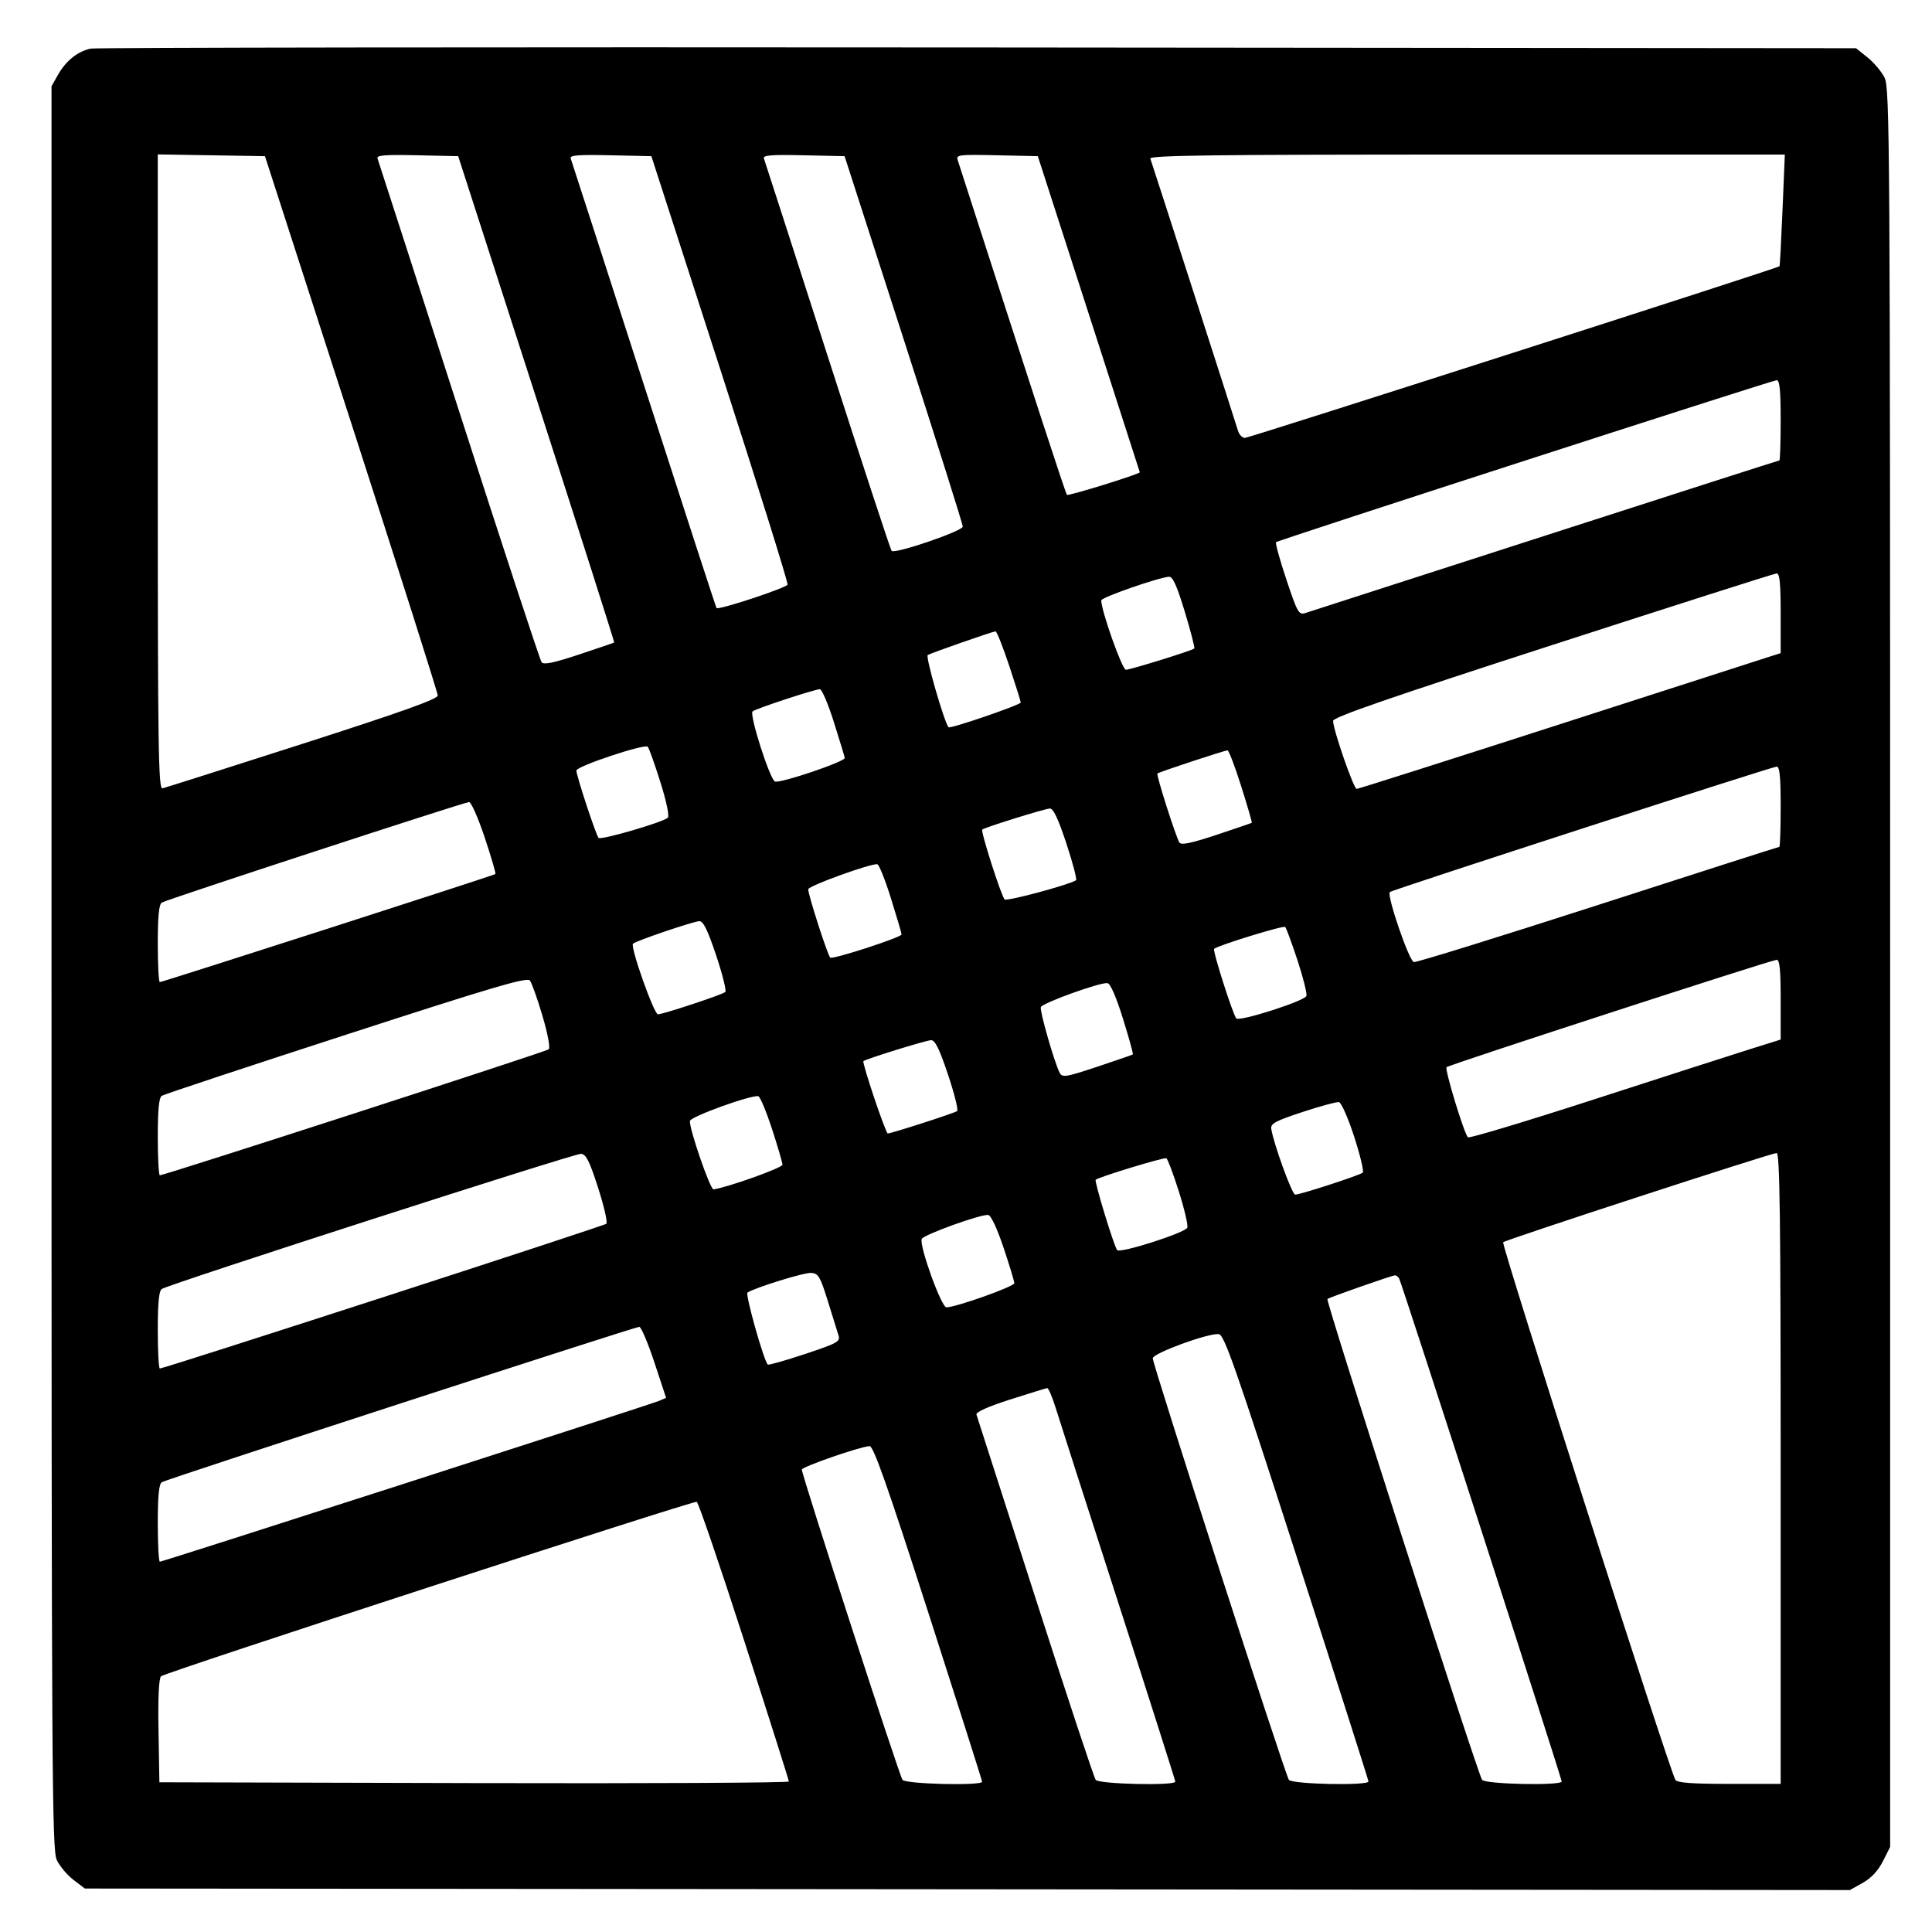
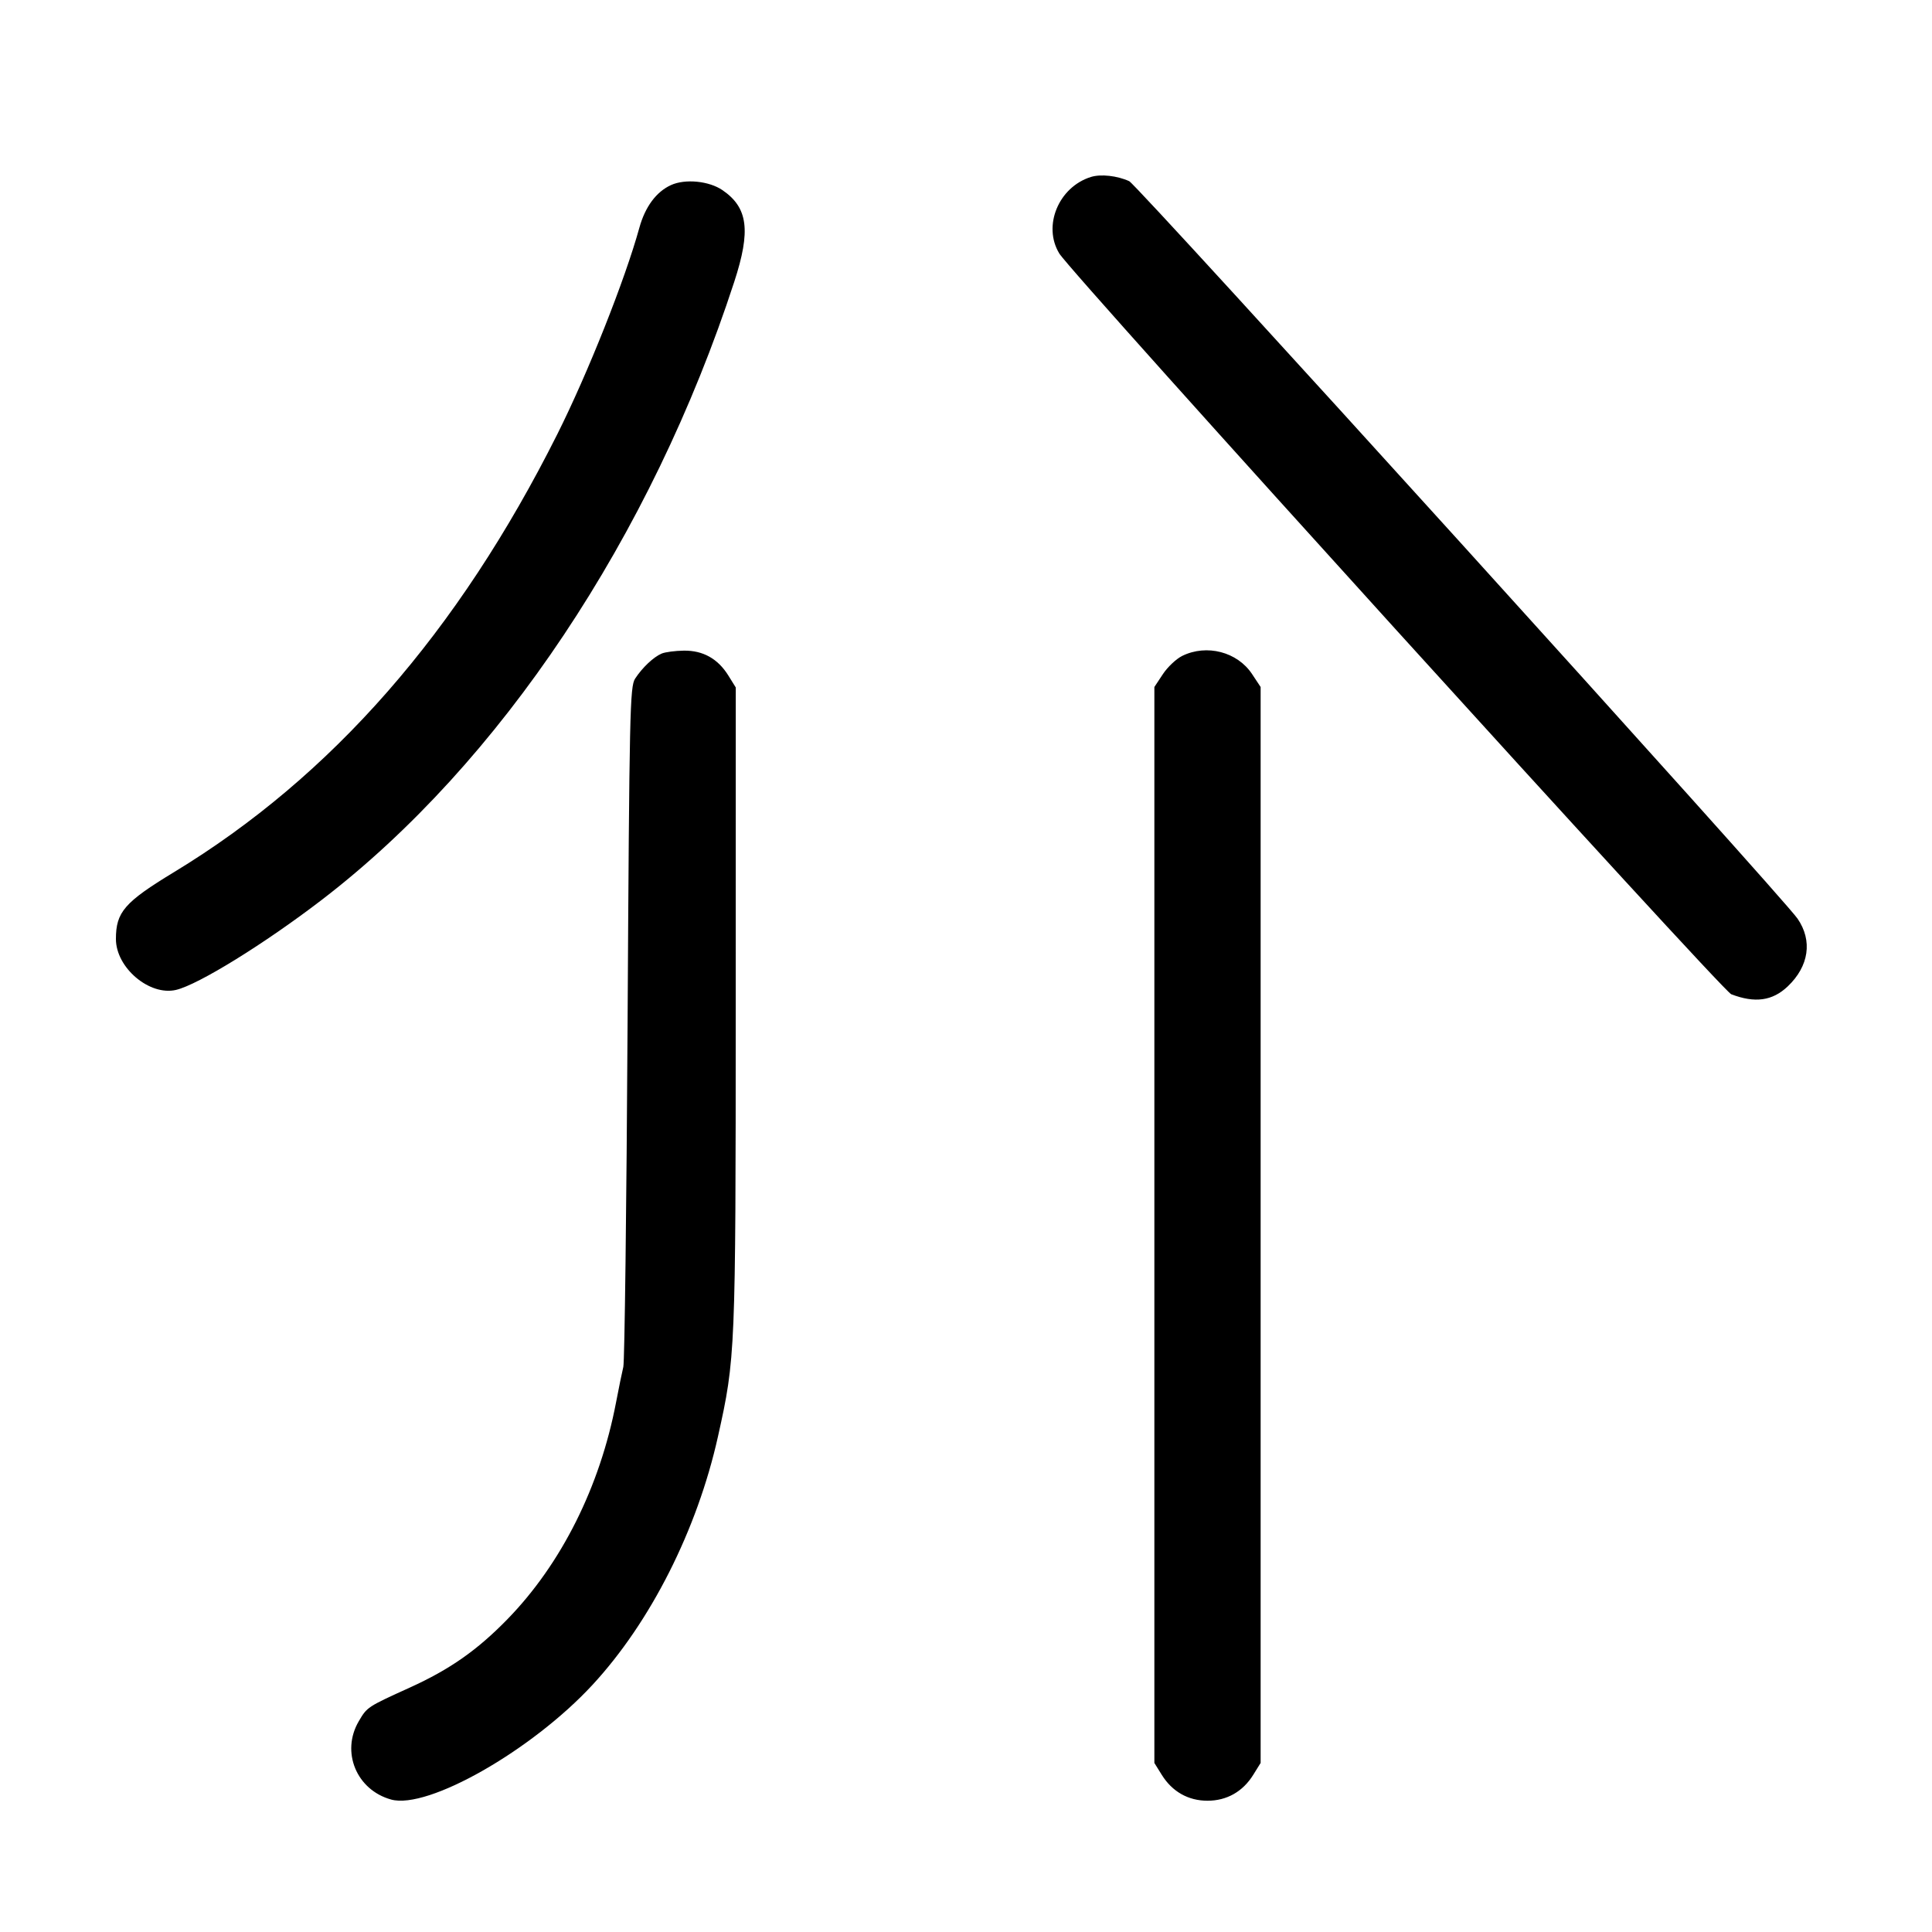
<svg xmlns="http://www.w3.org/2000/svg" width="1000" height="1000" viewBox="0 0 1000 1000" version="1.1" id="svg5">
-   <path d="M46.989 25.157 C 40.310 26.523,34.197 31.379,30.113 38.560 L 26.667 44.621 26.667 500.808 C 26.667 920.246,26.887 957.460,29.401 962.759 C 30.905 965.928,34.784 970.542,38.021 973.011 L 43.907 977.500 500.704 977.894 L 957.500 978.289 964.167 974.554 C 968.556 972.095,972.114 968.282,974.583 963.390 L 978.333 955.960 978.331 500.897 C 978.328 70.950,978.167 45.518,975.414 40.119 C 973.811 36.975,969.839 32.279,966.586 29.682 L 960.671 24.961 506.250 24.564 C 256.318 24.345,49.651 24.612,46.989 25.157 M181.859 219.167 C 206.453 295.250,226.582 358.625,226.591 360.000 C 226.602 361.829,207.802 368.541,156.574 385.000 C 118.056 397.375,85.445 407.742,84.104 408.039 C 81.978 408.509,81.667 387.576,81.667 244.249 L 81.667 79.919 109.405 80.376 L 137.143 80.833 181.859 219.167 M277.728 206.547 C 300.040 275.689,318.117 332.396,317.898 332.562 C 317.679 332.729,309.474 335.529,299.665 338.784 C 286.534 343.142,281.434 344.193,280.330 342.769 C 279.506 341.704,260.241 283.083,237.518 212.500 C 214.796 141.917,195.845 83.206,195.404 82.032 C 194.774 80.352,199.134 79.997,215.882 80.365 L 237.161 80.833 277.728 206.547 M372.709 190.833 C 392.266 251.333,407.986 301.628,407.641 302.599 C 407.037 304.302,371.955 315.880,370.879 314.732 C 370.587 314.421,353.665 262.417,333.274 199.167 C 312.883 135.917,295.840 83.206,295.401 82.032 C 294.774 80.352,299.134 79.997,315.878 80.365 L 337.151 80.833 372.709 190.833 M467.747 175.617 C 484.569 227.748,498.333 271.371,498.333 272.557 C 498.333 274.863,463.239 286.863,461.505 285.150 C 460.958 284.609,446.041 239.167,428.356 184.167 C 410.671 129.167,395.842 83.206,395.403 82.032 C 394.774 80.352,399.134 79.997,415.882 80.365 L 437.160 80.833 467.747 175.617 M563.548 162.500 C 578.054 207.417,589.940 244.292,589.961 244.446 C 590.086 245.344,552.968 256.857,552.252 256.141 C 551.550 255.439,536.468 209.227,495.701 82.866 C 494.811 80.110,496.254 79.932,515.959 80.366 L 537.175 80.833 563.548 162.500 M922.628 108.728 C 921.971 124.528,921.267 137.622,921.064 137.825 C 920.057 138.832,646.496 226.667,644.366 226.667 C 643.005 226.667,641.389 224.979,640.775 222.917 C 639.271 217.869,596.385 84.725,595.411 82.083 C 594.800 80.426,628.263 80.000,759.233 80.000 L 923.823 80.000 922.628 108.728 M921.667 217.500 C 921.667 228.958,921.365 238.333,920.996 238.333 C 920.627 238.333,866.065 255.850,799.746 277.258 C 733.427 298.667,677.550 316.695,675.575 317.321 C 672.260 318.370,671.510 317.035,665.819 299.957 C 662.428 289.782,660.020 281.092,660.466 280.645 C 661.518 279.593,916.839 196.977,919.583 196.800 C 921.146 196.700,921.667 201.873,921.667 217.500 M921.667 317.371 L 921.667 338.075 916.250 339.782 C 913.271 340.721,864.230 356.530,807.270 374.912 C 750.309 393.294,703.031 408.333,702.207 408.333 C 700.654 408.333,690.000 377.605,690.000 373.126 C 690.000 371.240,719.167 361.146,803.750 333.760 C 866.313 313.503,918.438 296.871,919.583 296.798 C 921.145 296.700,921.667 301.848,921.667 317.371 M613.267 316.695 C 616.328 326.795,618.532 335.336,618.166 335.676 C 617.006 336.754,585.059 346.667,582.745 346.667 C 580.850 346.667,570.000 316.095,570.000 310.757 C 570.000 309.224,599.561 298.919,605.101 298.520 C 607.010 298.383,609.185 303.223,613.267 316.695 M522.362 344.586 C 525.646 354.442,528.333 363.005,528.333 363.615 C 528.333 364.836,491.758 377.371,490.963 376.423 C 488.685 373.706,478.928 339.829,480.198 339.044 C 481.886 338.001,513.353 327.012,515.279 326.793 C 515.891 326.724,519.078 334.731,522.362 344.586 M431.609 373.750 C 434.573 383.146,437.111 391.490,437.249 392.292 C 437.573 394.174,403.892 405.571,401.133 404.512 C 398.505 403.504,387.752 369.885,389.526 368.223 C 390.966 366.874,421.385 356.841,424.360 356.734 C 425.384 356.697,428.646 364.354,431.609 373.750 M341.762 404.667 C 344.926 414.719,346.544 422.423,345.666 423.254 C 343.187 425.603,310.975 434.985,309.819 433.695 C 308.444 432.161,298.333 401.470,298.333 398.829 C 298.333 396.637,333.495 384.906,335.263 386.507 C 335.866 387.053,338.791 395.225,341.762 404.667 M642.441 406.944 C 645.683 417.180,648.147 425.699,647.917 425.876 C 647.688 426.053,639.446 428.871,629.603 432.138 C 616.606 436.452,611.370 437.543,610.480 436.123 C 608.601 433.126,598.375 401.069,599.075 400.370 C 599.806 399.638,633.631 388.469,635.358 388.389 C 636.013 388.358,639.200 396.708,642.441 406.944 M921.667 417.500 C 921.667 428.958,921.357 438.333,920.979 438.333 C 920.600 438.333,878.426 451.855,827.259 468.381 C 776.092 484.908,733.140 498.220,731.811 497.964 C 729.351 497.490,717.676 463.445,719.381 461.720 C 720.466 460.622,916.701 396.991,919.583 396.803 C 921.146 396.701,921.667 401.872,921.667 417.500 M250.868 433.438 C 254.247 443.579,256.747 452.116,256.423 452.408 C 255.655 453.100,84.100 508.333,82.719 508.333 C 82.140 508.333,81.667 499.378,81.667 488.432 C 81.667 474.391,82.277 468.133,83.741 467.182 C 86.082 465.660,239.760 415.381,242.779 415.149 C 243.849 415.067,247.489 423.297,250.868 433.438 M551.981 436.660 C 555.311 446.740,557.540 455.283,556.934 455.645 C 552.729 458.157,521.013 466.659,519.987 465.550 C 518.173 463.587,507.506 430.265,508.415 429.397 C 509.549 428.313,540.456 418.674,543.380 418.492 C 545.184 418.379,547.689 423.671,551.981 436.660 M461.204 465.129 C 464.190 474.683,466.641 483.025,466.650 483.666 C 466.671 485.142,431.316 496.647,429.744 495.675 C 428.539 494.930,418.333 463.286,418.333 460.295 C 418.333 458.543,451.264 446.637,454.136 447.351 C 455.037 447.575,458.217 455.575,461.204 465.129 M370.679 494.507 C 373.964 504.319,376.093 512.851,375.410 513.466 C 373.868 514.854,343.212 525.000,340.560 525.000 C 338.471 525.000,326.104 490.022,327.637 488.451 C 329.014 487.042,358.715 476.950,361.936 476.798 C 364.006 476.700,366.212 481.169,370.679 494.507 M671.616 497.140 C 674.566 506.109,676.619 514.387,676.178 515.536 C 675.172 518.157,641.546 528.917,639.911 527.141 C 638.163 525.241,627.523 491.905,628.415 491.119 C 630.468 489.309,664.308 478.891,665.209 479.792 C 665.783 480.365,668.666 488.171,671.616 497.140 M921.667 517.371 L 921.667 538.074 905.417 543.176 C 896.479 545.982,860.297 557.633,825.011 569.066 C 789.725 580.500,760.372 589.325,759.782 588.678 C 757.699 586.393,747.677 553.434,748.741 552.370 C 749.974 551.137,916.402 497.003,919.583 496.800 C 921.145 496.700,921.667 501.848,921.667 517.371 M280.784 525.812 C 283.528 535.105,284.880 542.373,284.006 543.136 C 282.605 544.359,85.118 608.333,82.744 608.333 C 82.152 608.333,81.667 599.378,81.667 588.432 C 81.667 574.360,82.276 568.135,83.746 567.182 C 84.890 566.440,127.828 552.203,179.163 535.543 C 255.640 510.724,272.821 505.663,274.278 507.527 C 275.256 508.778,278.183 517.006,280.784 525.812 M581.247 527.257 C 584.345 537.204,586.644 545.535,586.356 545.771 C 586.069 546.006,577.769 548.875,567.912 552.147 C 551.632 557.550,549.853 557.839,548.501 555.298 C 545.841 550.297,538.077 523.269,538.735 521.296 C 539.440 519.179,569.413 508.375,573.224 508.864 C 574.722 509.056,577.720 515.928,581.247 527.257 M490.679 556.174 C 493.964 565.986,496.093 574.494,495.410 575.082 C 494.247 576.081,461.429 586.667,459.495 586.667 C 458.411 586.667,446.083 550.009,446.911 549.247 C 448.143 548.112,479.296 538.464,481.936 538.400 C 483.990 538.351,486.248 542.941,490.679 556.174 M399.573 584.300 C 402.547 593.393,404.984 601.749,404.990 602.868 C 404.998 604.455,376.773 614.543,369.324 615.616 C 367.607 615.863,356.550 583.737,357.125 580.172 C 357.484 577.945,388.891 566.605,392.500 567.400 C 393.417 567.602,396.600 575.207,399.573 584.300 M700.908 588.299 C 704.021 597.905,706.028 606.293,705.367 606.938 C 704.006 608.268,673.103 618.333,670.382 618.333 C 668.775 618.333,659.222 592.055,658.004 584.286 C 657.579 581.577,660.120 580.208,674.167 575.577 C 683.333 572.555,691.827 570.252,693.041 570.458 C 694.255 570.664,697.795 578.693,700.908 588.299 M309.592 614.833 C 312.659 624.366,314.567 632.729,313.834 633.418 C 312.594 634.583,85.085 708.333,82.733 708.333 C 82.146 708.333,81.667 699.378,81.667 688.432 C 81.667 674.375,82.277 668.134,83.744 667.182 C 87.789 664.556,297.551 596.921,300.758 597.208 C 303.357 597.441,305.147 601.012,309.592 614.833 M921.667 760.000 L 921.667 923.333 895.098 923.333 C 875.674 923.333,868.167 922.773,867.182 921.250 C 864.307 916.809,776.936 644.100,778.031 642.988 C 779.305 641.694,916.219 597.022,919.583 596.802 C 921.237 596.695,921.667 630.372,921.667 760.000 M610.166 616.679 C 613.048 625.769,615.019 634.212,614.548 635.442 C 613.541 638.066,579.786 648.868,578.237 647.062 C 576.647 645.208,566.339 611.439,567.123 610.655 C 568.519 609.259,602.547 598.897,603.714 599.512 C 604.381 599.864,607.285 607.589,610.166 616.679 M519.435 645.769 C 522.496 654.901,525.000 663.179,525.000 664.165 C 525.000 665.915,494.771 676.667,489.852 676.667 C 487.252 676.667,475.816 645.051,477.063 641.310 C 477.769 639.194,507.727 628.370,511.518 628.862 C 512.917 629.043,516.125 635.895,519.435 645.769 M428.451 673.333 C 430.864 681.125,433.353 689.116,433.982 691.092 C 435.036 694.408,433.706 695.155,416.624 700.848 C 406.449 704.238,397.799 706.688,397.402 706.291 C 395.278 704.167,385.614 669.817,386.915 669.013 C 391.345 666.275,416.405 658.557,419.948 658.839 C 423.585 659.129,424.572 660.812,428.451 673.333 M724.163 661.661 C 725.370 663.614,808.302 920.243,808.321 922.083 C 808.344 924.346,768.908 923.549,767.127 921.250 C 764.920 918.401,686.097 673.348,687.073 672.371 C 687.863 671.582,719.858 660.360,721.985 660.126 C 722.618 660.057,723.599 660.748,724.163 661.661 M338.679 705.089 L 344.765 723.512 341.133 725.084 C 336.713 726.997,84.258 808.333,82.741 808.333 C 82.150 808.333,81.667 799.378,81.667 788.432 C 81.667 774.378,82.277 768.134,83.743 767.182 C 86.018 765.704,328.104 686.935,330.880 686.769 C 331.822 686.713,335.331 694.957,338.679 705.089 M671.199 805.833 C 691.607 869.083,708.312 921.396,708.319 922.083 C 708.345 924.347,668.908 923.549,667.132 921.250 C 665.231 918.789,596.667 706.470,596.667 703.045 C 596.667 700.471,625.174 690.020,630.796 690.533 C 633.640 690.792,639.174 706.585,671.199 805.833 M546.423 728.750 C 548.196 734.479,562.851 780.083,578.990 830.092 C 595.129 880.101,608.333 921.539,608.333 922.176 C 608.333 924.376,568.862 923.490,567.131 921.250 C 566.245 920.104,552.151 877.542,535.810 826.667 C 519.469 775.792,505.788 733.273,505.408 732.180 C 504.971 730.923,511.350 728.070,522.776 724.410 C 532.707 721.229,541.366 718.560,542.016 718.480 C 542.667 718.399,544.650 723.021,546.423 728.750 M480.504 834.721 C 495.810 882.234,508.333 921.609,508.333 922.221 C 508.333 924.391,468.840 923.460,467.132 921.250 C 465.497 919.134,414.976 763.427,415.029 760.670 C 415.058 759.206,444.928 748.838,450.087 748.502 C 452.068 748.373,459.202 768.597,480.504 834.721 M385.197 849.238 C 397.903 888.615,408.307 921.400,408.316 922.092 C 408.326 922.784,335.021 923.159,245.417 922.925 L 82.500 922.500 82.040 895.960 C 81.741 878.773,82.206 868.794,83.358 867.642 C 85.278 865.722,358.205 776.833,360.631 777.338 C 361.436 777.506,372.491 809.861,385.197 849.238 " stroke="none" fill-rule="evenodd" fill="#000000" />
+   <path d="M564.652 91.595 C 547.897 96.839,539.593 116.945,548.290 131.208 C 554.763 141.826,891.247 512.759,896.095 514.622 C 908.349 519.332,917.425 518.068,925.335 510.550 C 936.332 500.098,938.246 486.891,930.417 475.500 C 922.381 463.811,588.837 95.764,584.479 93.779 C 578.244 90.938,569.743 90.002,564.652 91.595 M347.303 95.793 C 339.674 99.273,333.931 107.026,330.930 117.897 C 323.473 144.908,304.278 193.193,288.426 224.814 C 237.069 327.264,171.791 401.831,90.030 451.443 C 64.442 466.969,60.000 472.084,60.000 486.025 C 60.000 500.868,77.330 515.564,91.082 512.382 C 102.557 509.727,136.946 488.476,166.667 465.674 C 258.829 394.966,337.029 277.756,380.059 145.833 C 388.701 119.338,387.175 107.481,373.958 98.424 C 367.009 93.663,354.647 92.443,347.303 95.793 M342.500 338.274 C 338.307 340.029,332.512 345.494,328.739 351.250 C 326.039 355.369,325.763 367.981,324.839 529.092 C 324.292 624.466,323.298 704.750,322.630 707.500 C 321.963 710.250,320.272 718.500,318.874 725.833 C 310.541 769.519,290.555 809.441,262.691 838.055 C 247.045 854.123,232.852 864.071,212.183 873.458 C 190.089 883.492,190.021 883.538,185.695 890.919 C 176.380 906.814,184.525 926.491,202.470 931.446 C 221.437 936.683,275.248 906.044,306.615 872.148 C 336.714 839.623,360.861 791.846,371.624 743.523 C 380.677 702.883,380.784 700.295,380.810 521.667 L 380.833 355.833 376.999 349.667 C 371.579 340.950,363.888 336.644,353.970 336.772 C 349.495 336.830,344.333 337.506,342.500 338.274 M611.915 339.494 C 608.844 341.007,604.344 345.248,601.915 348.918 L 597.500 355.590 597.500 634.045 L 597.500 912.500 601.334 918.666 C 606.743 927.365,615.029 932.051,625.000 932.051 C 634.971 932.051,643.257 927.365,648.666 918.666 L 652.500 912.500 652.500 634.045 L 652.500 355.590 648.065 348.889 C 640.458 337.393,624.563 333.262,611.915 339.494 " stroke="none" fill-rule="evenodd" fill="black" />
</svg>
